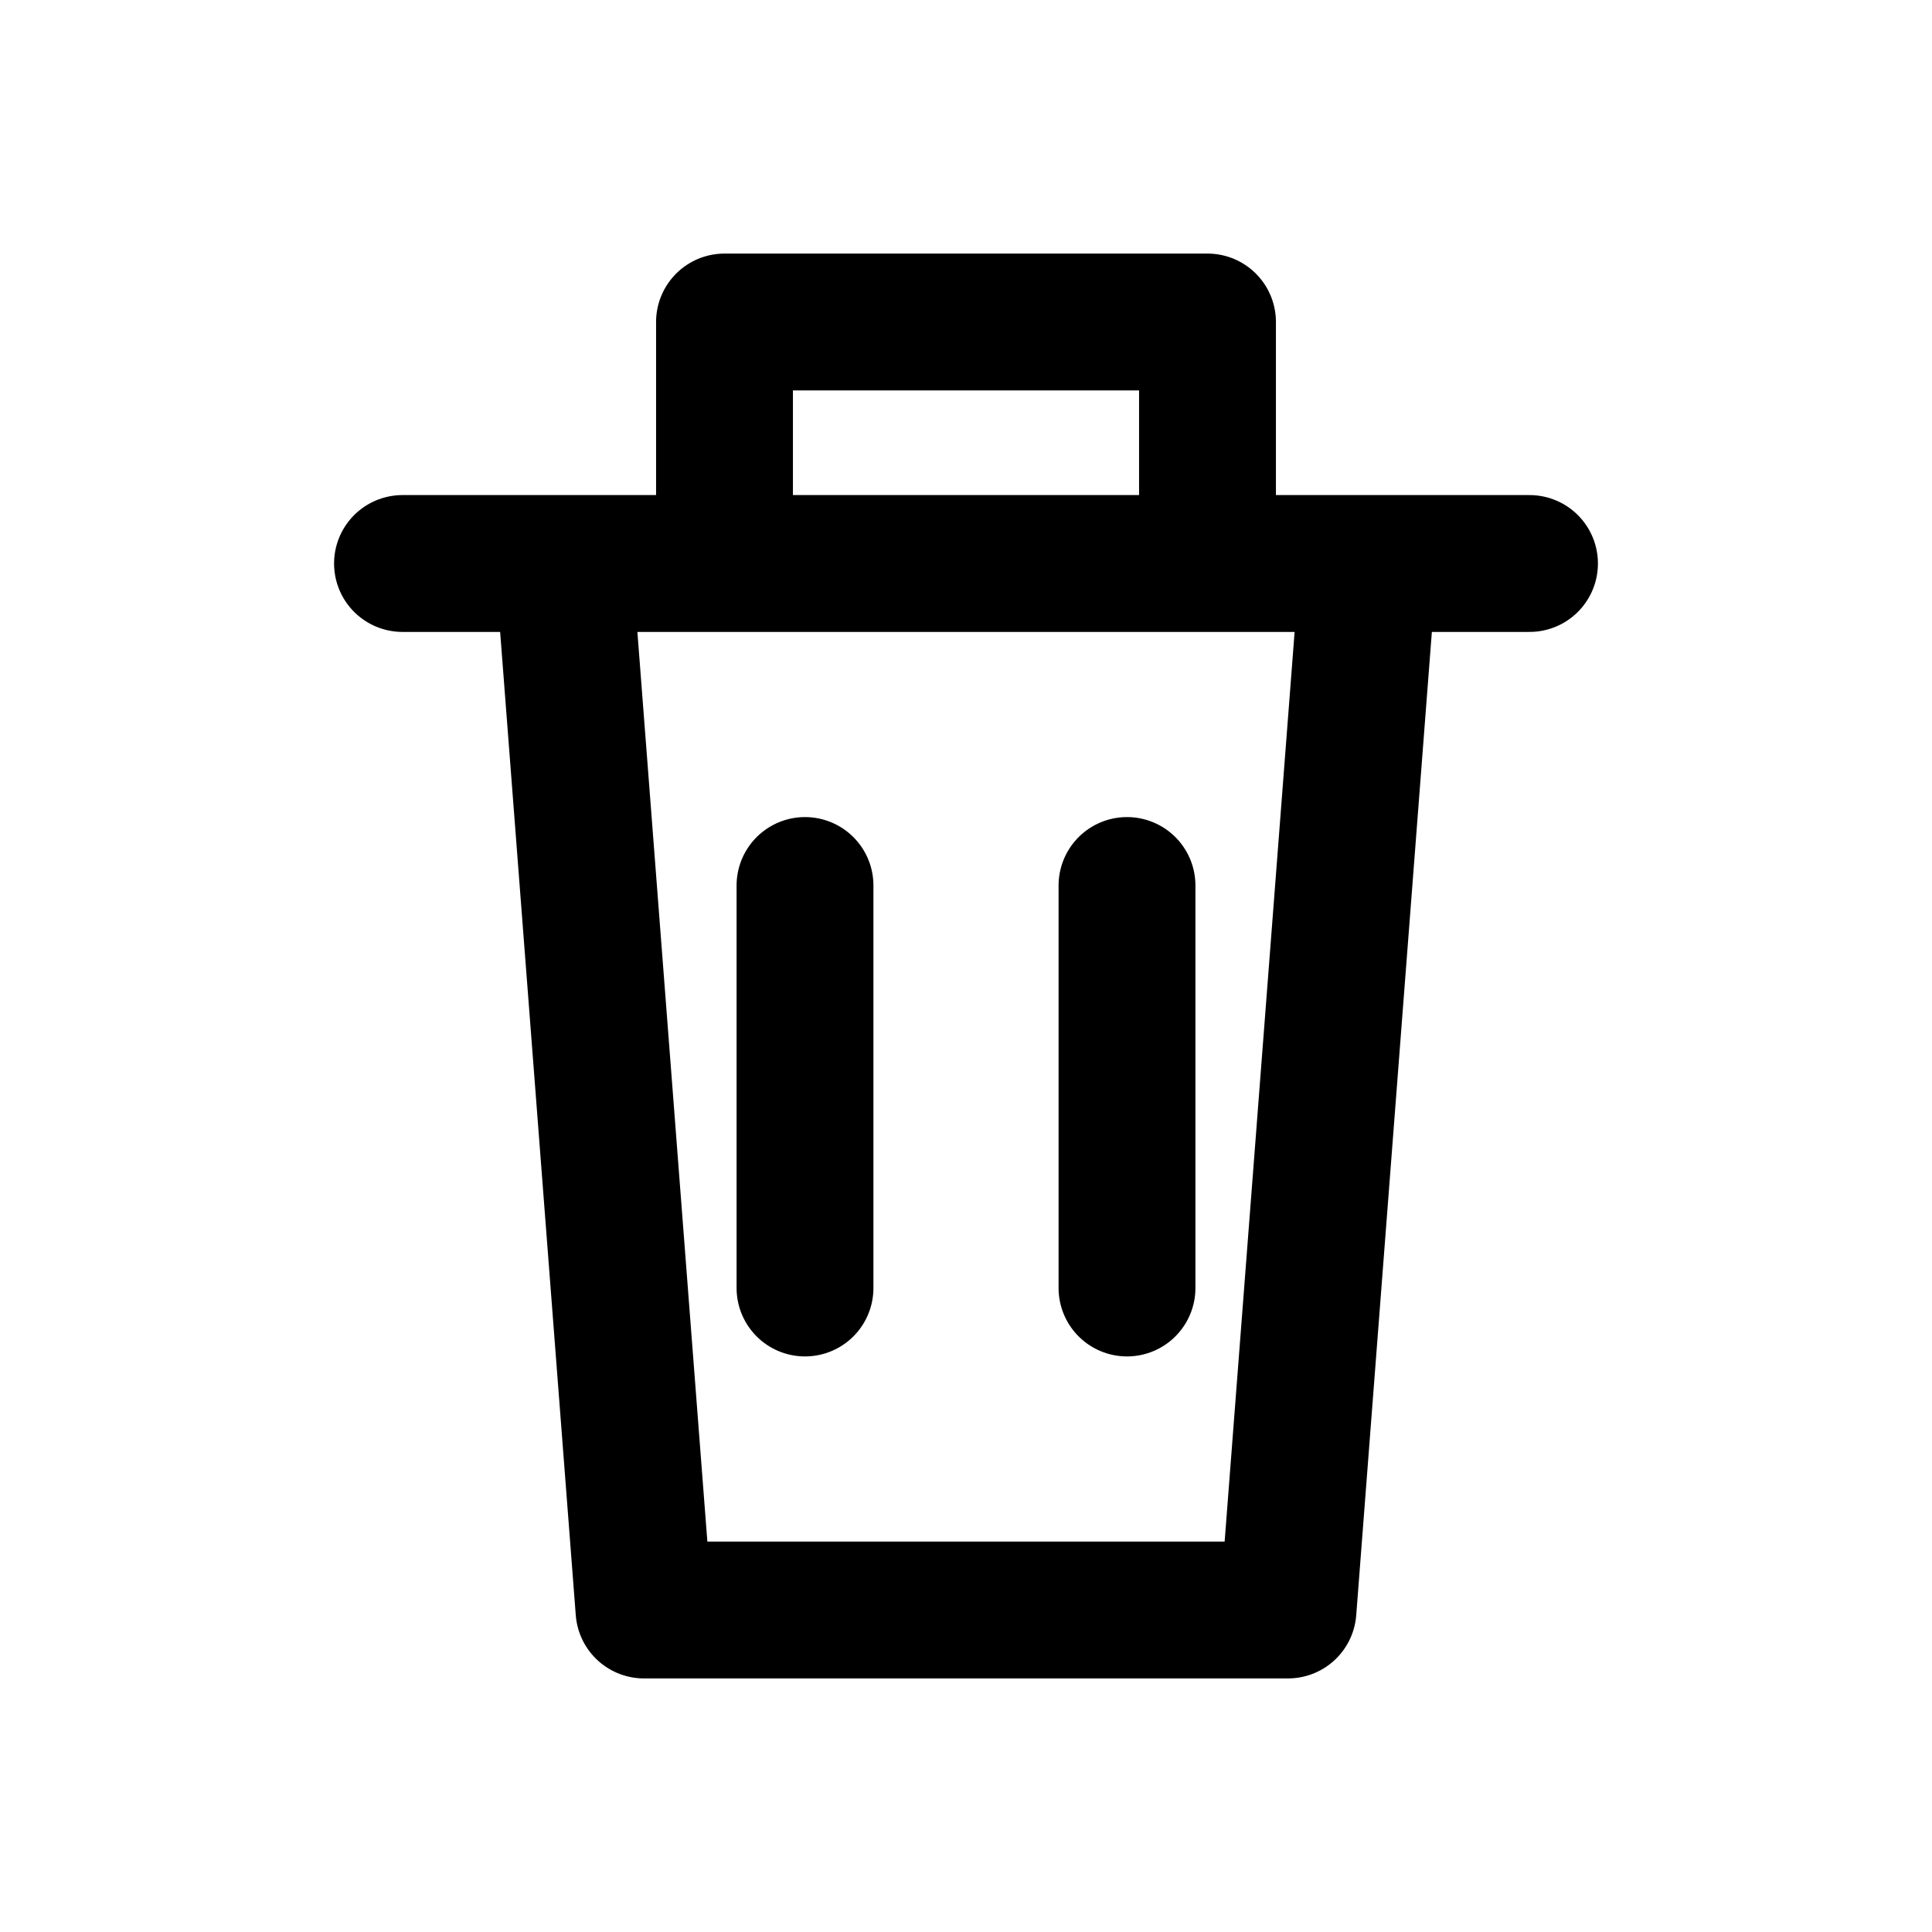
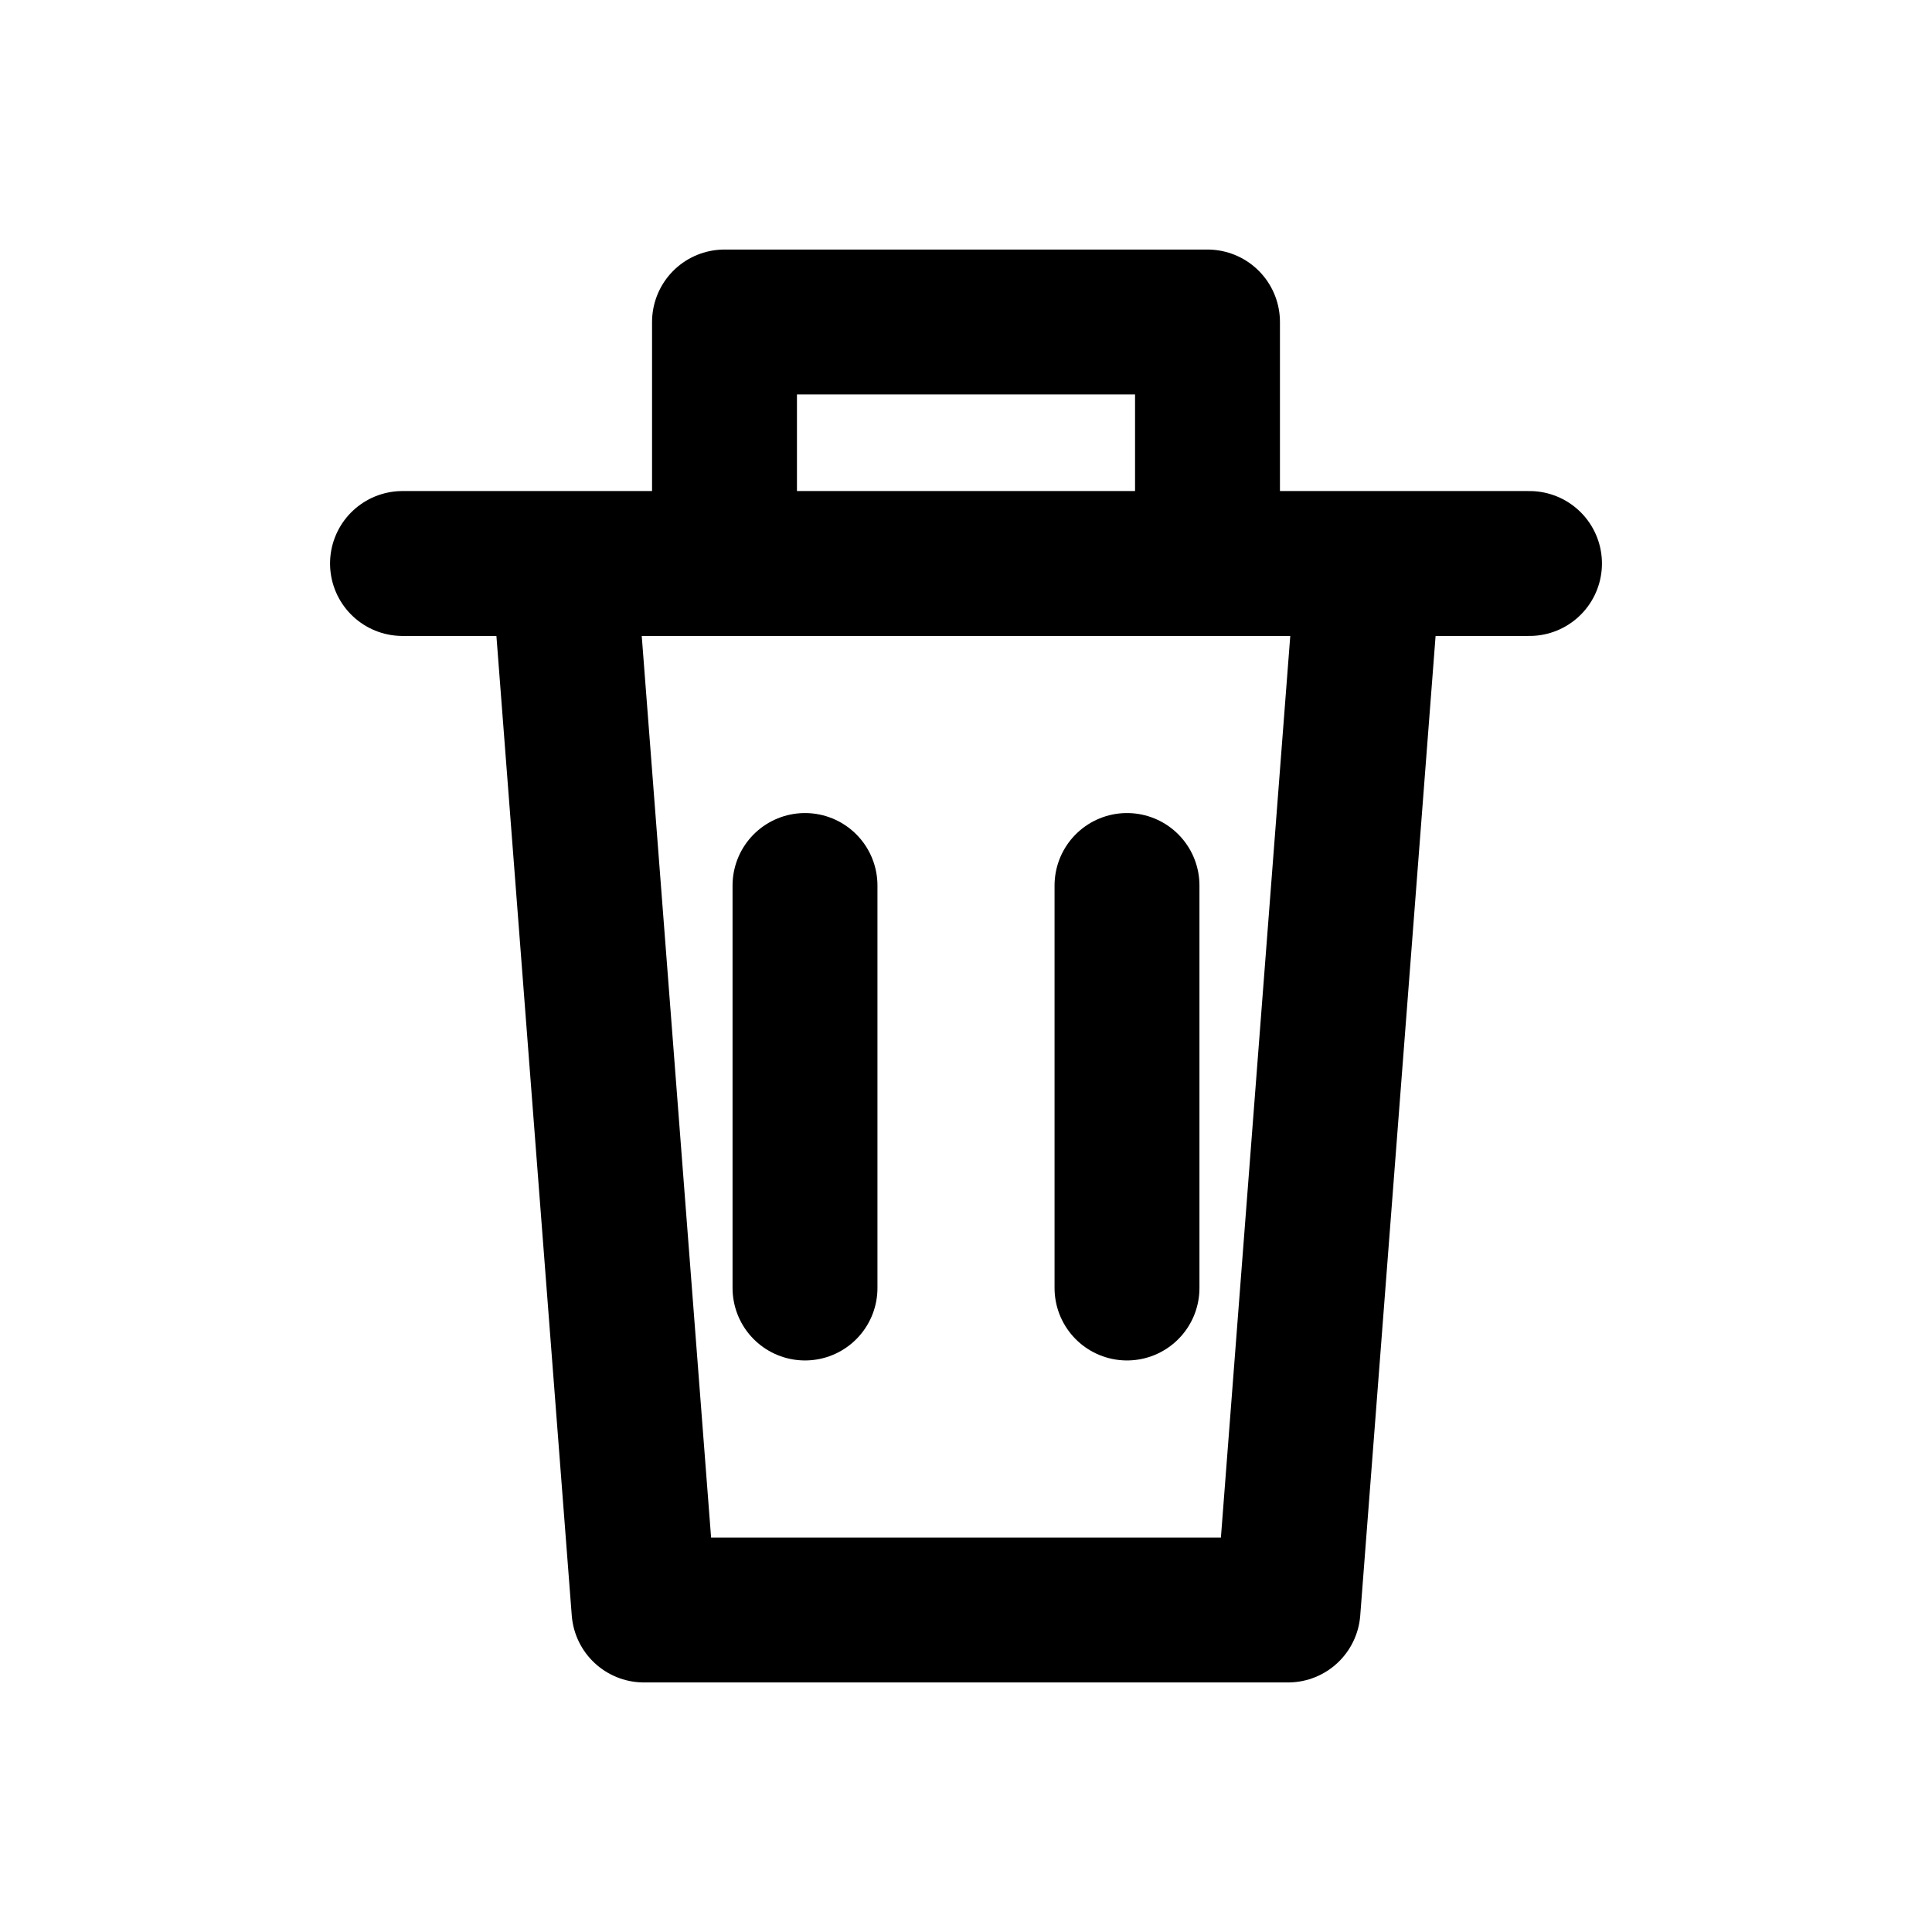
<svg xmlns="http://www.w3.org/2000/svg" viewBox="0 0 24 24">
-   <path d="M5 7h14M9 7V4h6v3M7 7l1 13h8l1-13M10 11v5M14 11v5" fill="none" stroke="#000" stroke-width="1.7" stroke-linecap="round" stroke-linejoin="round" />
+   <path d="M5 7h14M9 7V4h6v3M7 7l1 13h8l1-13M10 11v5M14 11v5" fill="none" stroke="#000" stroke-width="1.8" stroke-linecap="round" stroke-linejoin="round" />
</svg>
